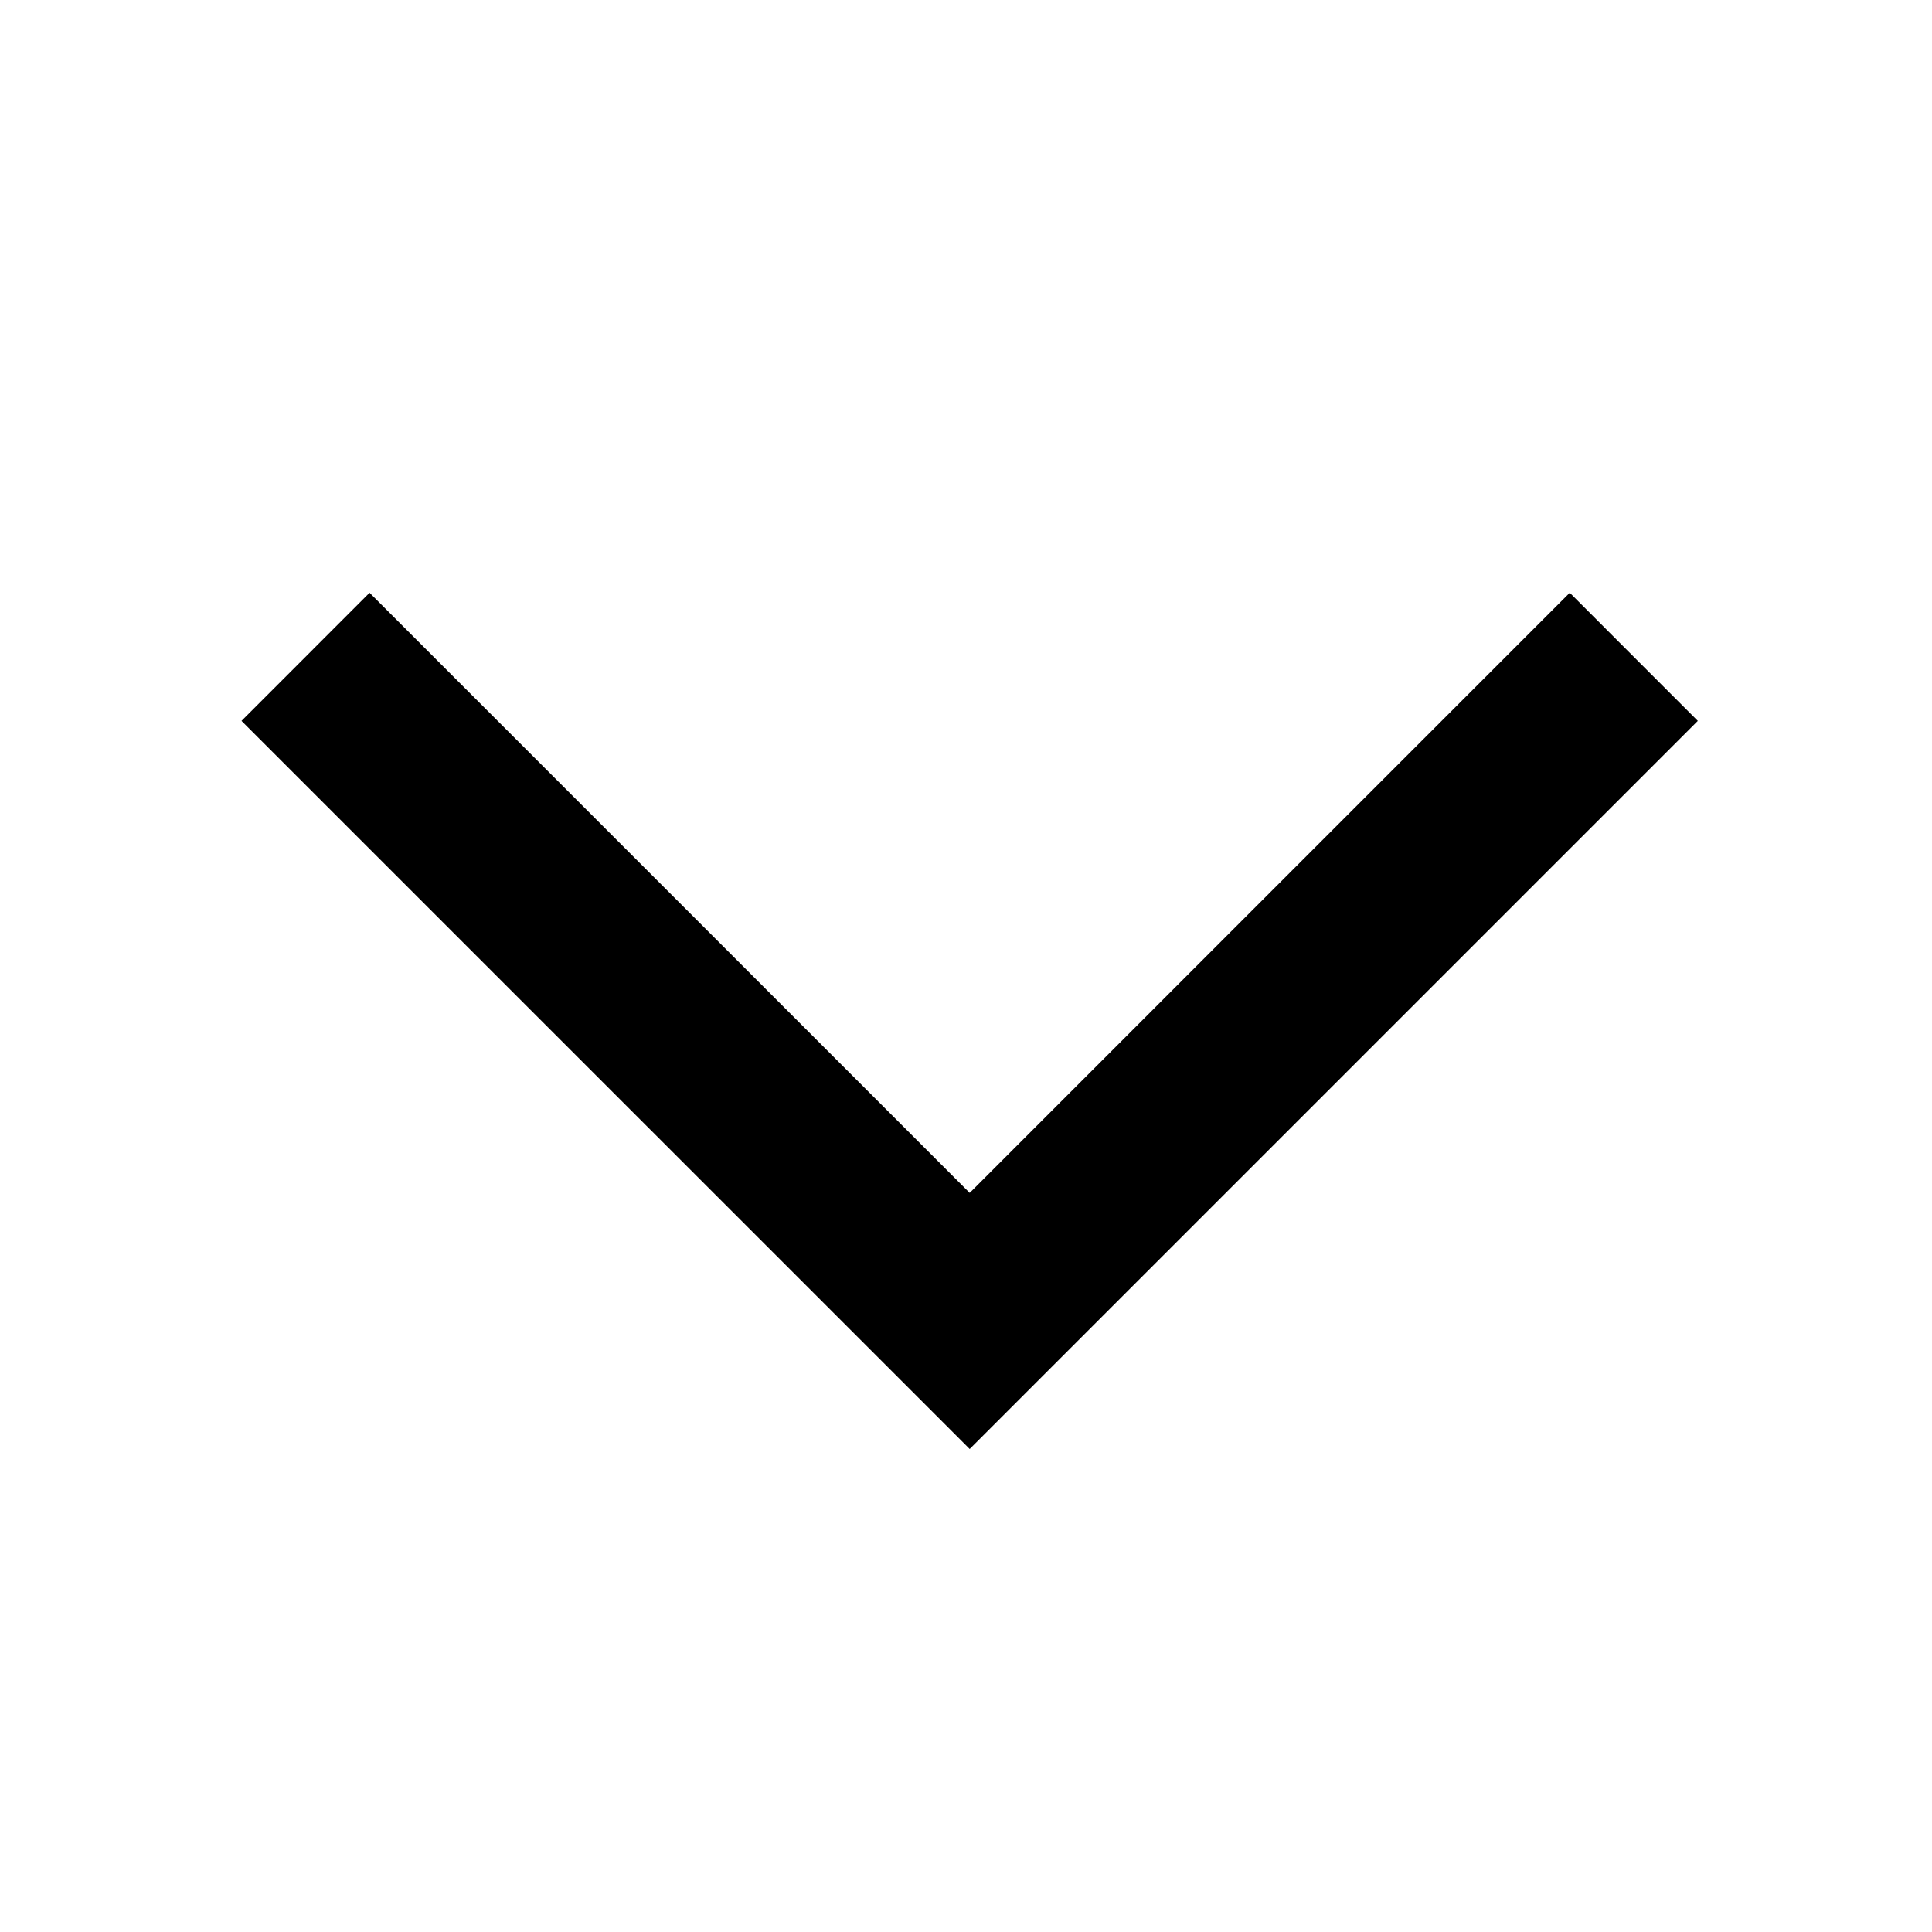
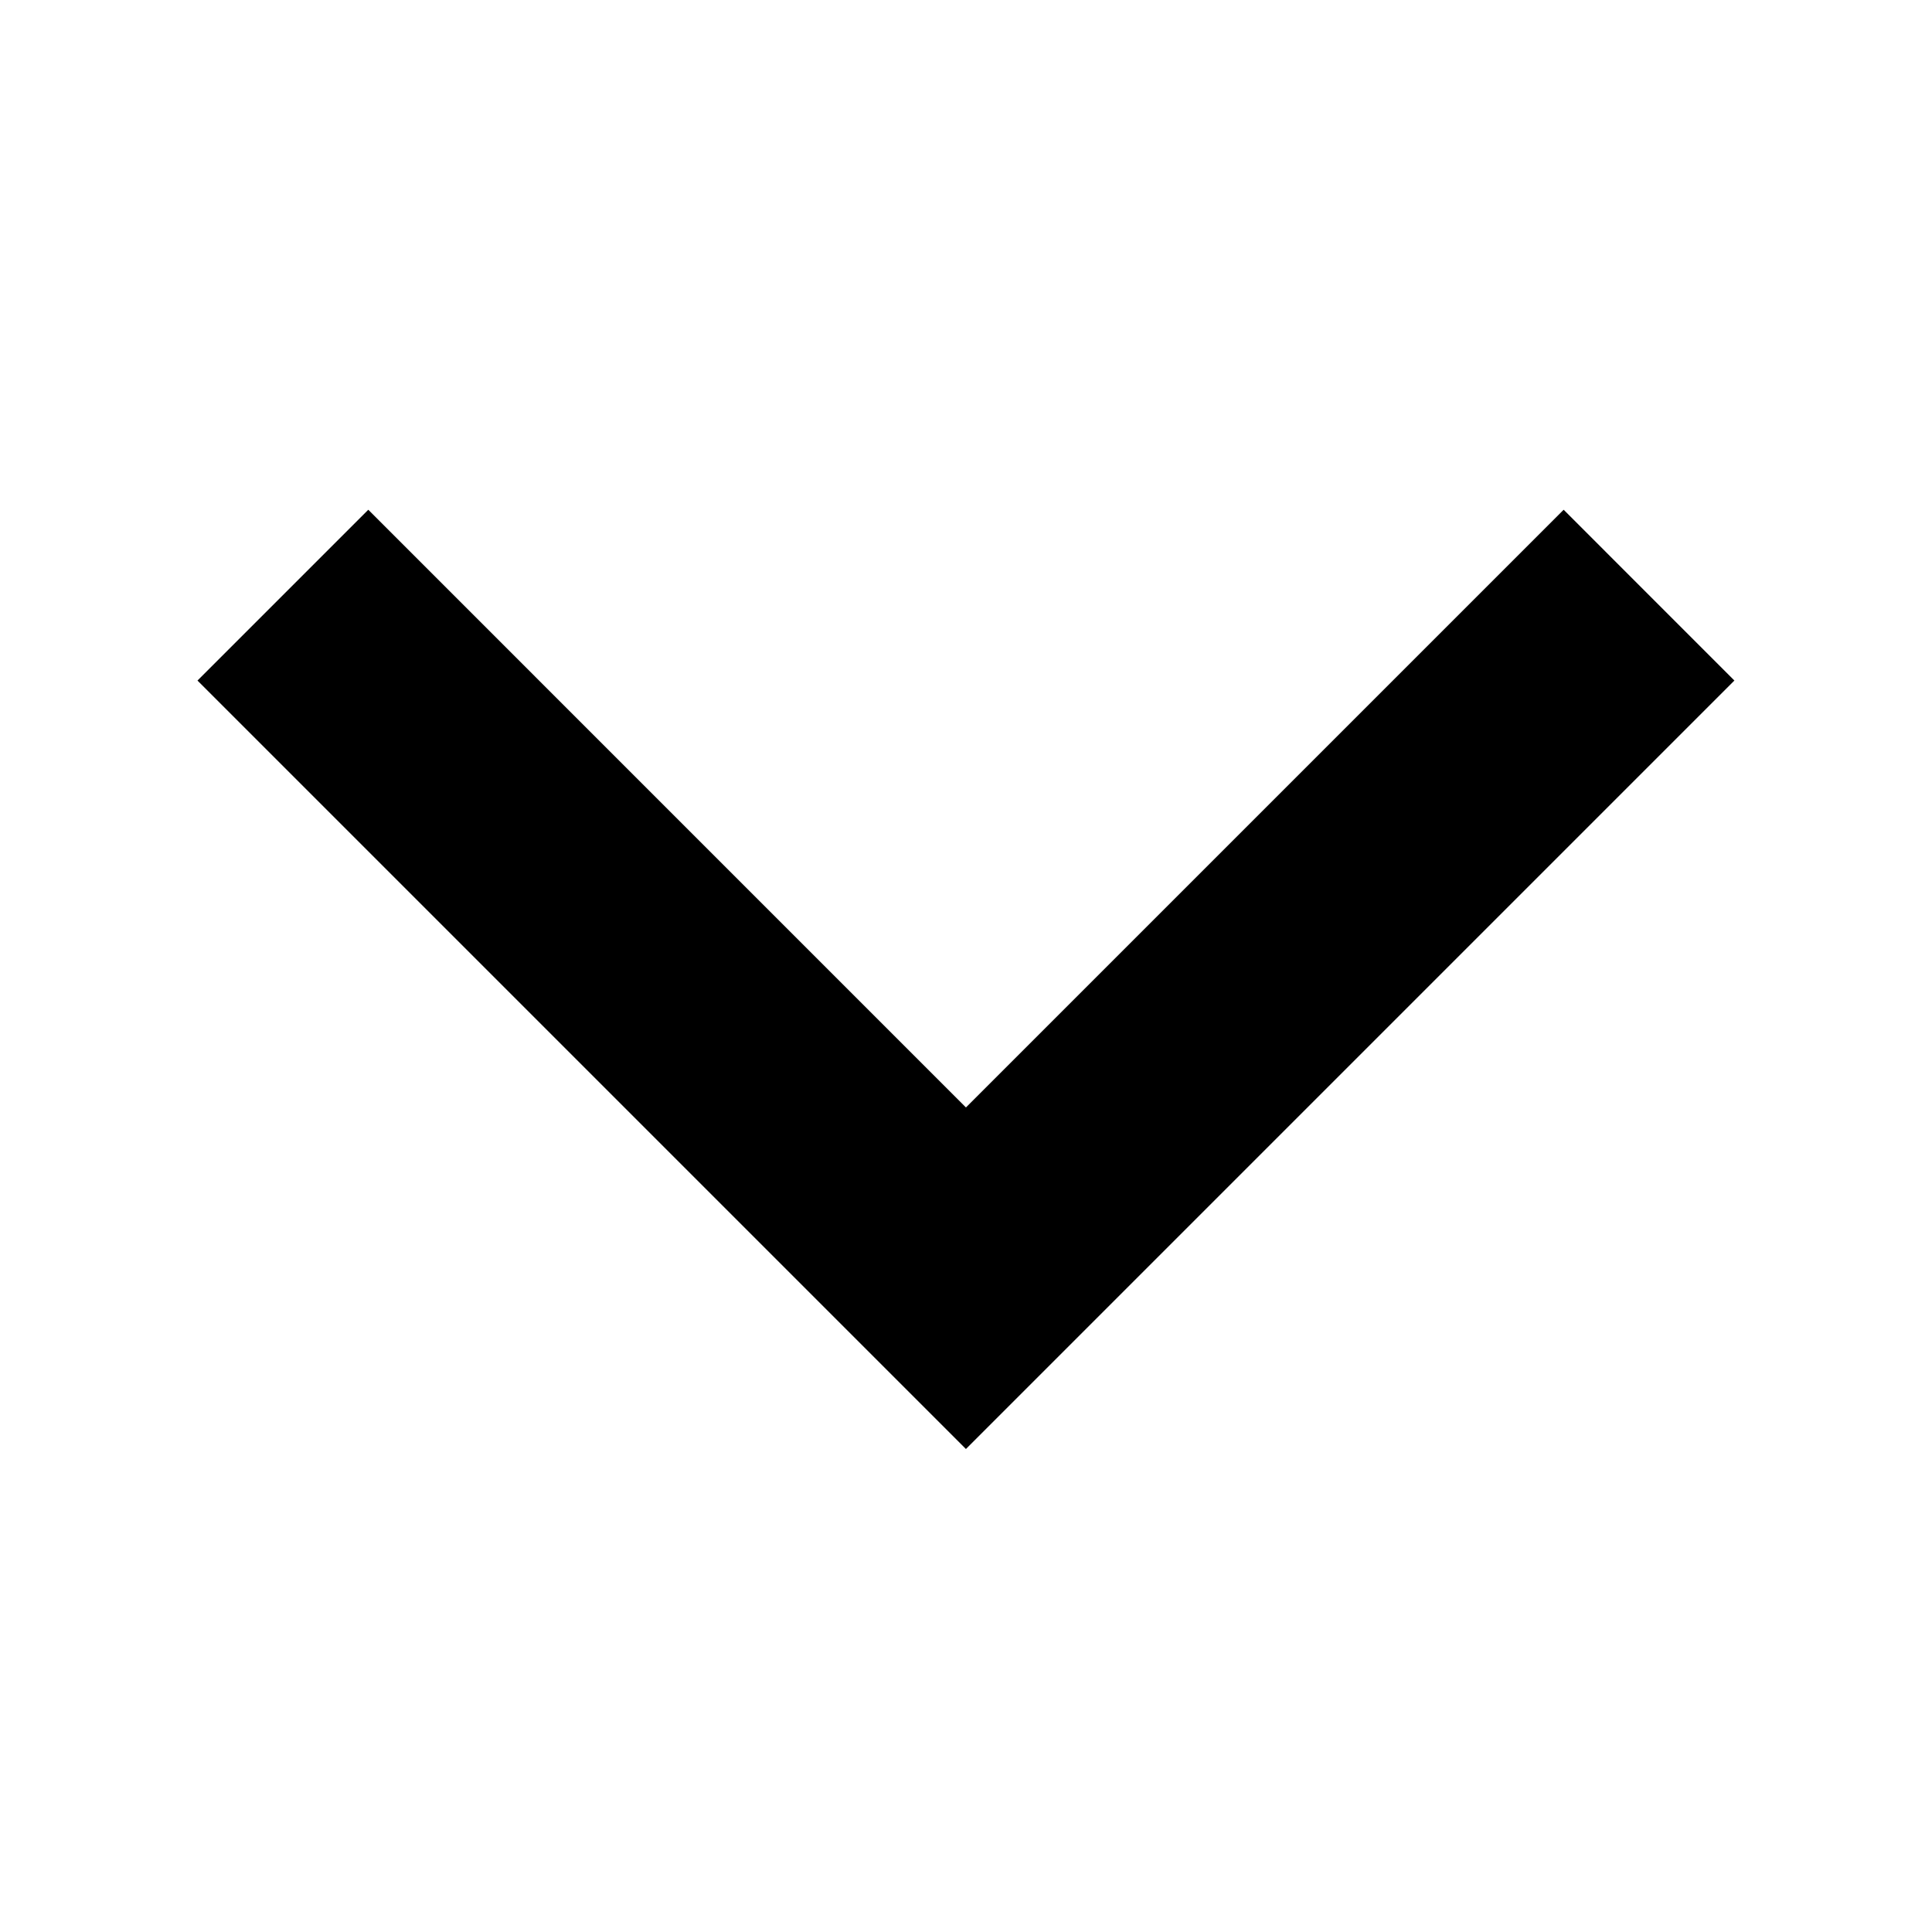
<svg xmlns="http://www.w3.org/2000/svg" width="32" height="32" viewBox="0 0 32 32" fill="none">
-   <path d="M16.061 24L28.121 11.94L26 9.818L16.061 19.758L6.121 9.818L4 11.94L16.061 24Z" fill="currentColor" />
+   <path d="M3.271 11.272L6.1 8.443L15.999 18.343L25.899 8.443L28.727 11.272L15.999 24L3.271 11.272Z" fill="currentColor" />
</svg>
